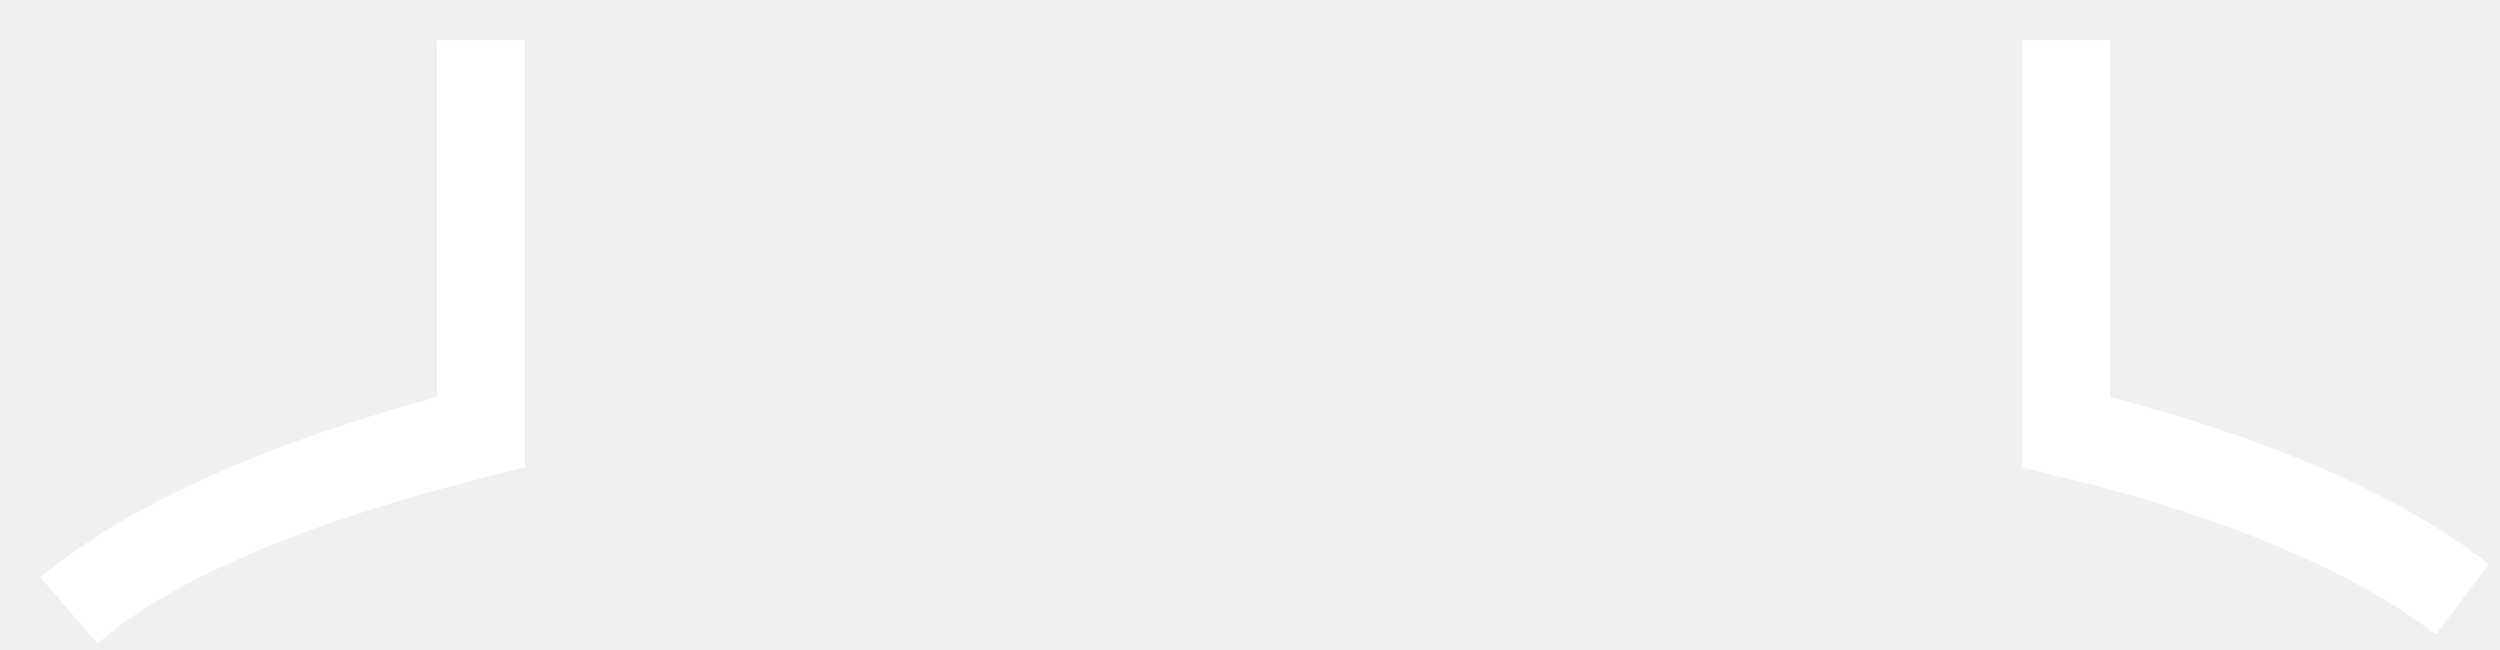
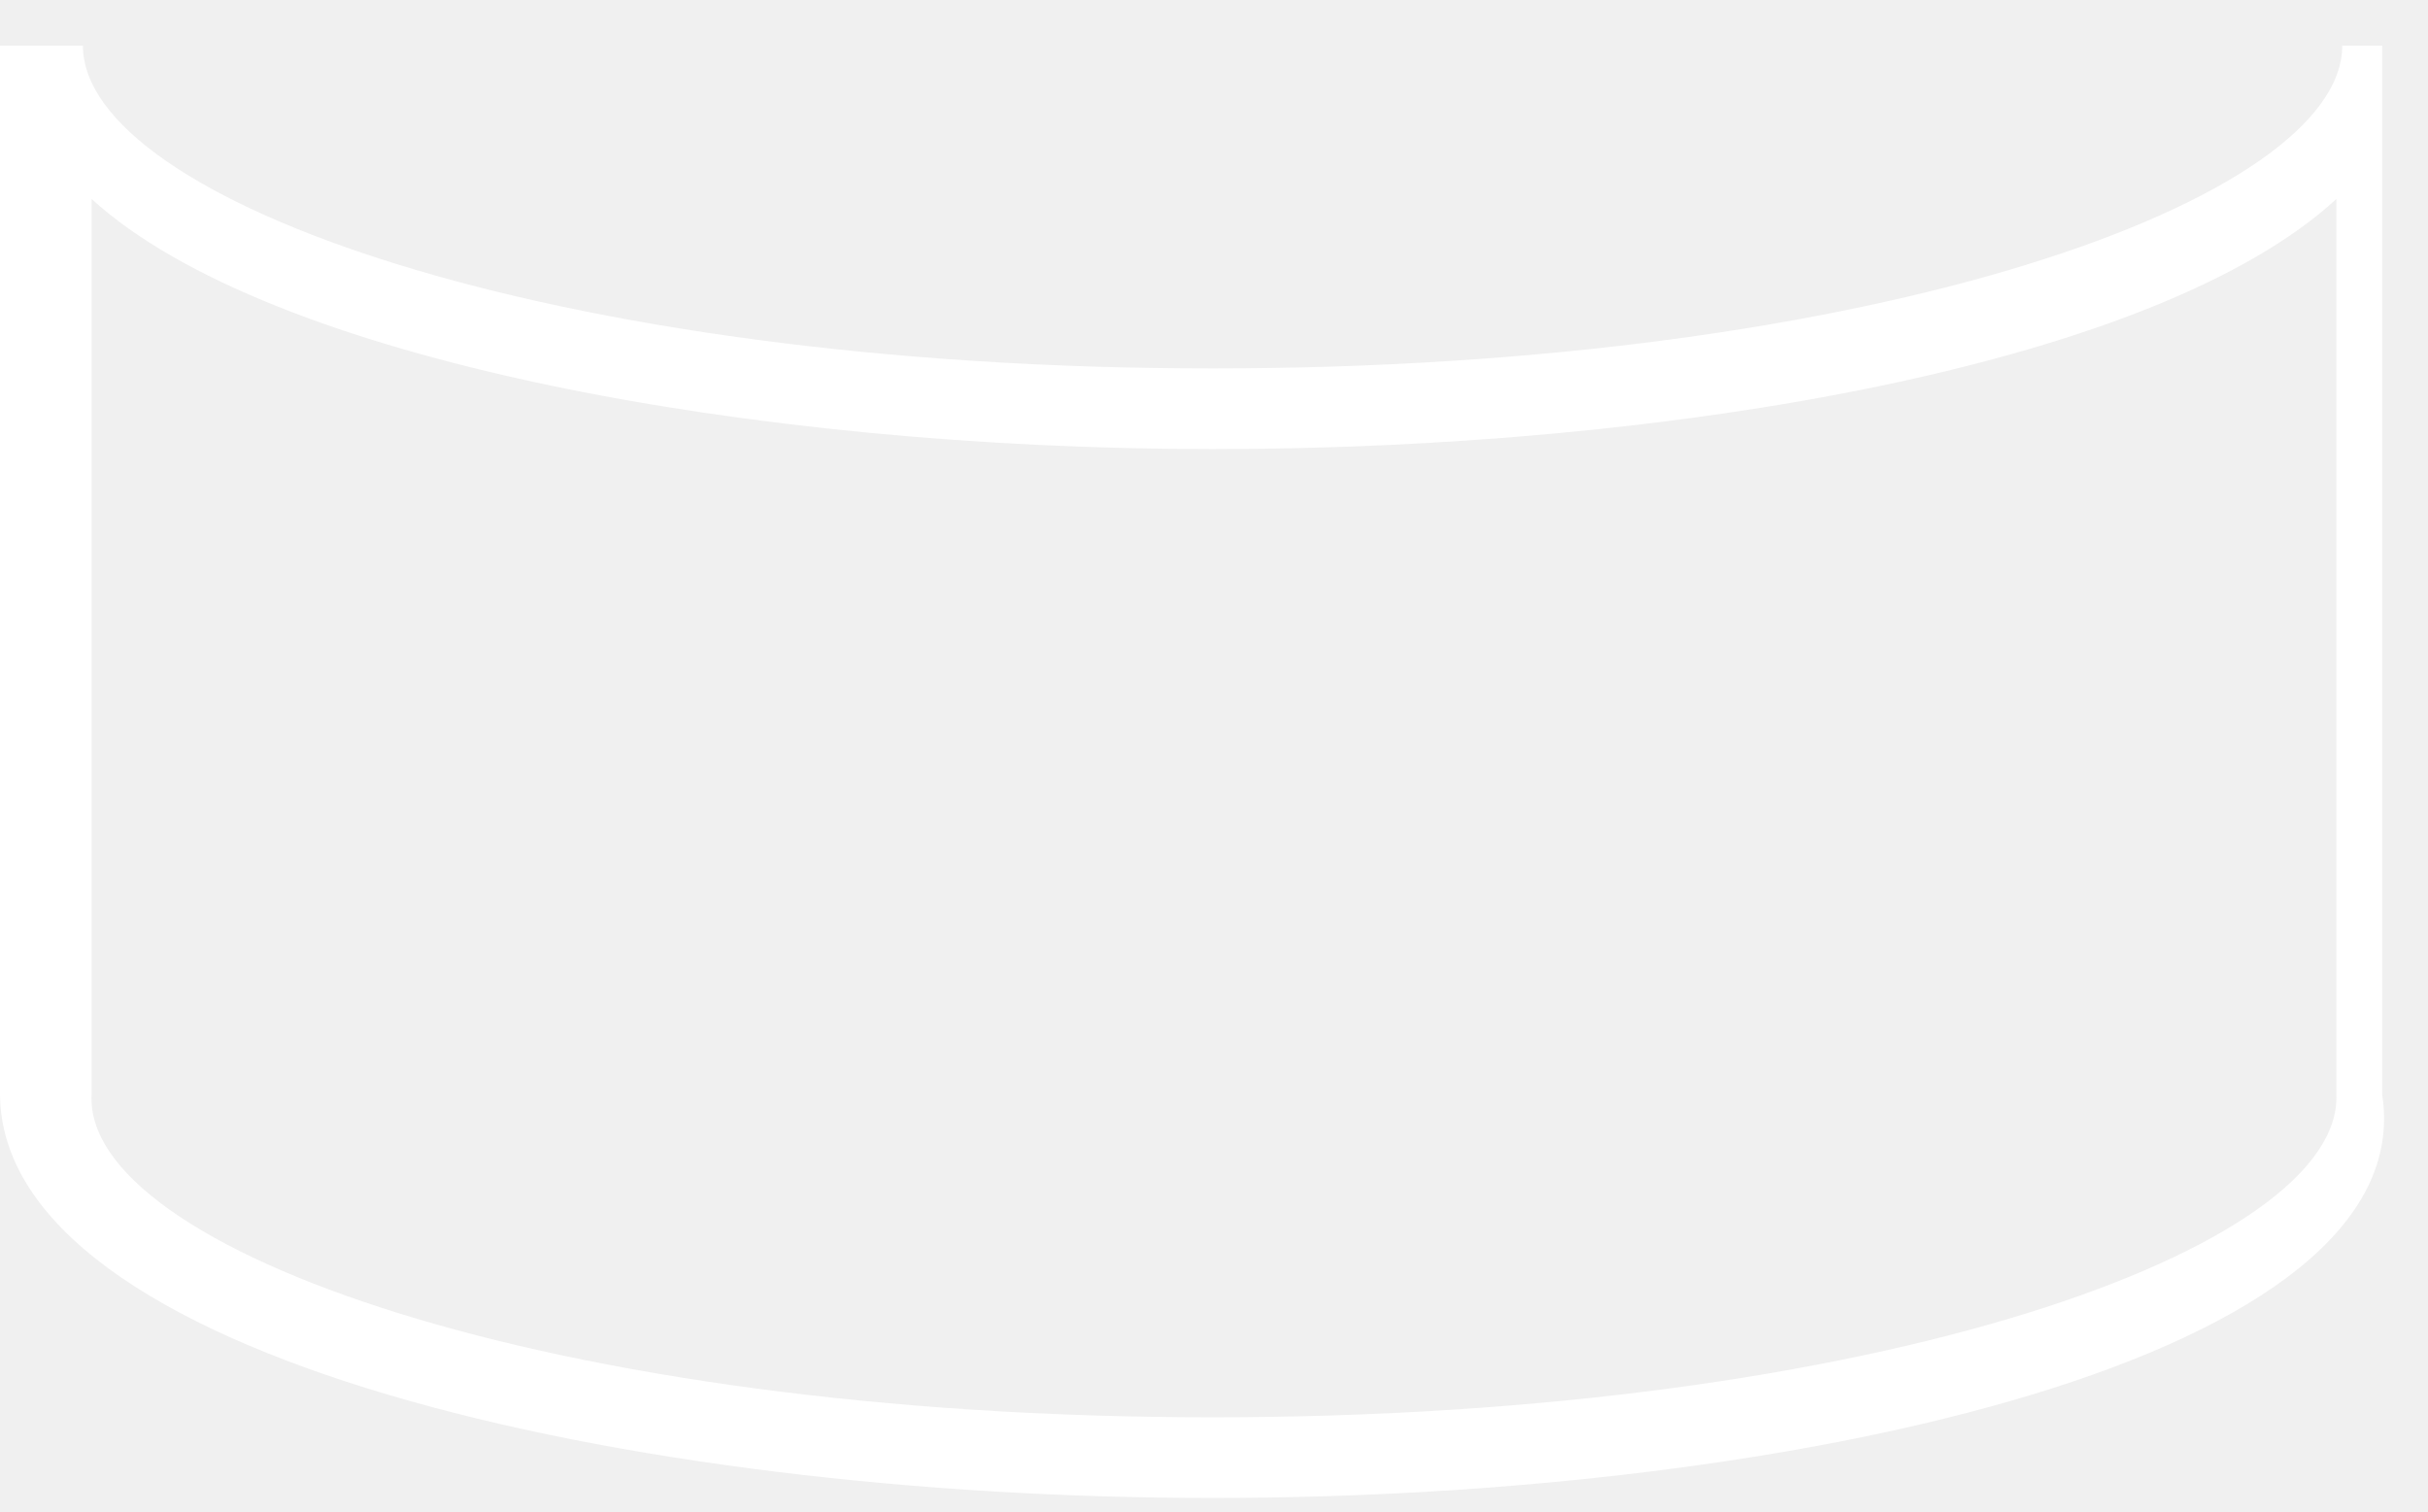
- <svg xmlns="http://www.w3.org/2000/svg" version="1.1" width="50px" height="13px">
-   <g transform="matrix(1 0 0 1 -3783 -2966 )">
-     <path d="M 49.776 11.285  L 48.719 12.694  C 47.134 11.461  44.492 10.316  41.145 9.523  L 40.441 9.347  L 40.441 0.804  L 42.202 0.804  L 42.202 7.938  C 45.549 8.819  48.103 9.964  49.776 11.285  Z M 9.793 9.523  C 6.27 10.404  3.452 11.549  1.954 12.87  L 0.81 11.549  C 2.483 10.14  5.213 8.907  8.736 7.938  L 8.736 0.804  L 10.497 0.804  L 10.497 9.347  L 9.793 9.523  Z " fill-rule="nonzero" fill="#ffffff" stroke="none" transform="matrix(1 0 0 1 3783 2966 )" />
+ <svg xmlns="http://www.w3.org/2000/svg" version="1.1" width="53px" height="33px">
+   <g transform="matrix(1 0 0 1 -3782 -2957 )">
+     <path d="M 52 23.895  C 52.89 29.62  39.239 32.702  26.469 32.702  C 13.699 32.702  0.048 29.62  0 23.895  L 0 0.997  L 1.81 0.997  C 1.81 4.344  11.937 8.043  26.469 8.043  C 41 8.043  51.128 4.344  51.128 0.997  L 52 0.997  L 52 23.895  Z M 26.469 9.804  C 16.429 9.804  5.861 7.867  2 4.344  L 2 23.895  C 1.81 27.242  11.937 30.941  26.469 30.941  C 41 30.941  51.128 27.242  51 23.895  L 51 4.344  C 47.077 7.955  36.509 9.804  26.469 9.804  Z " fill-rule="nonzero" fill="#ffffff" stroke="none" transform="matrix(1 0 0 1 3782 2957 )" />
  </g>
</svg>
